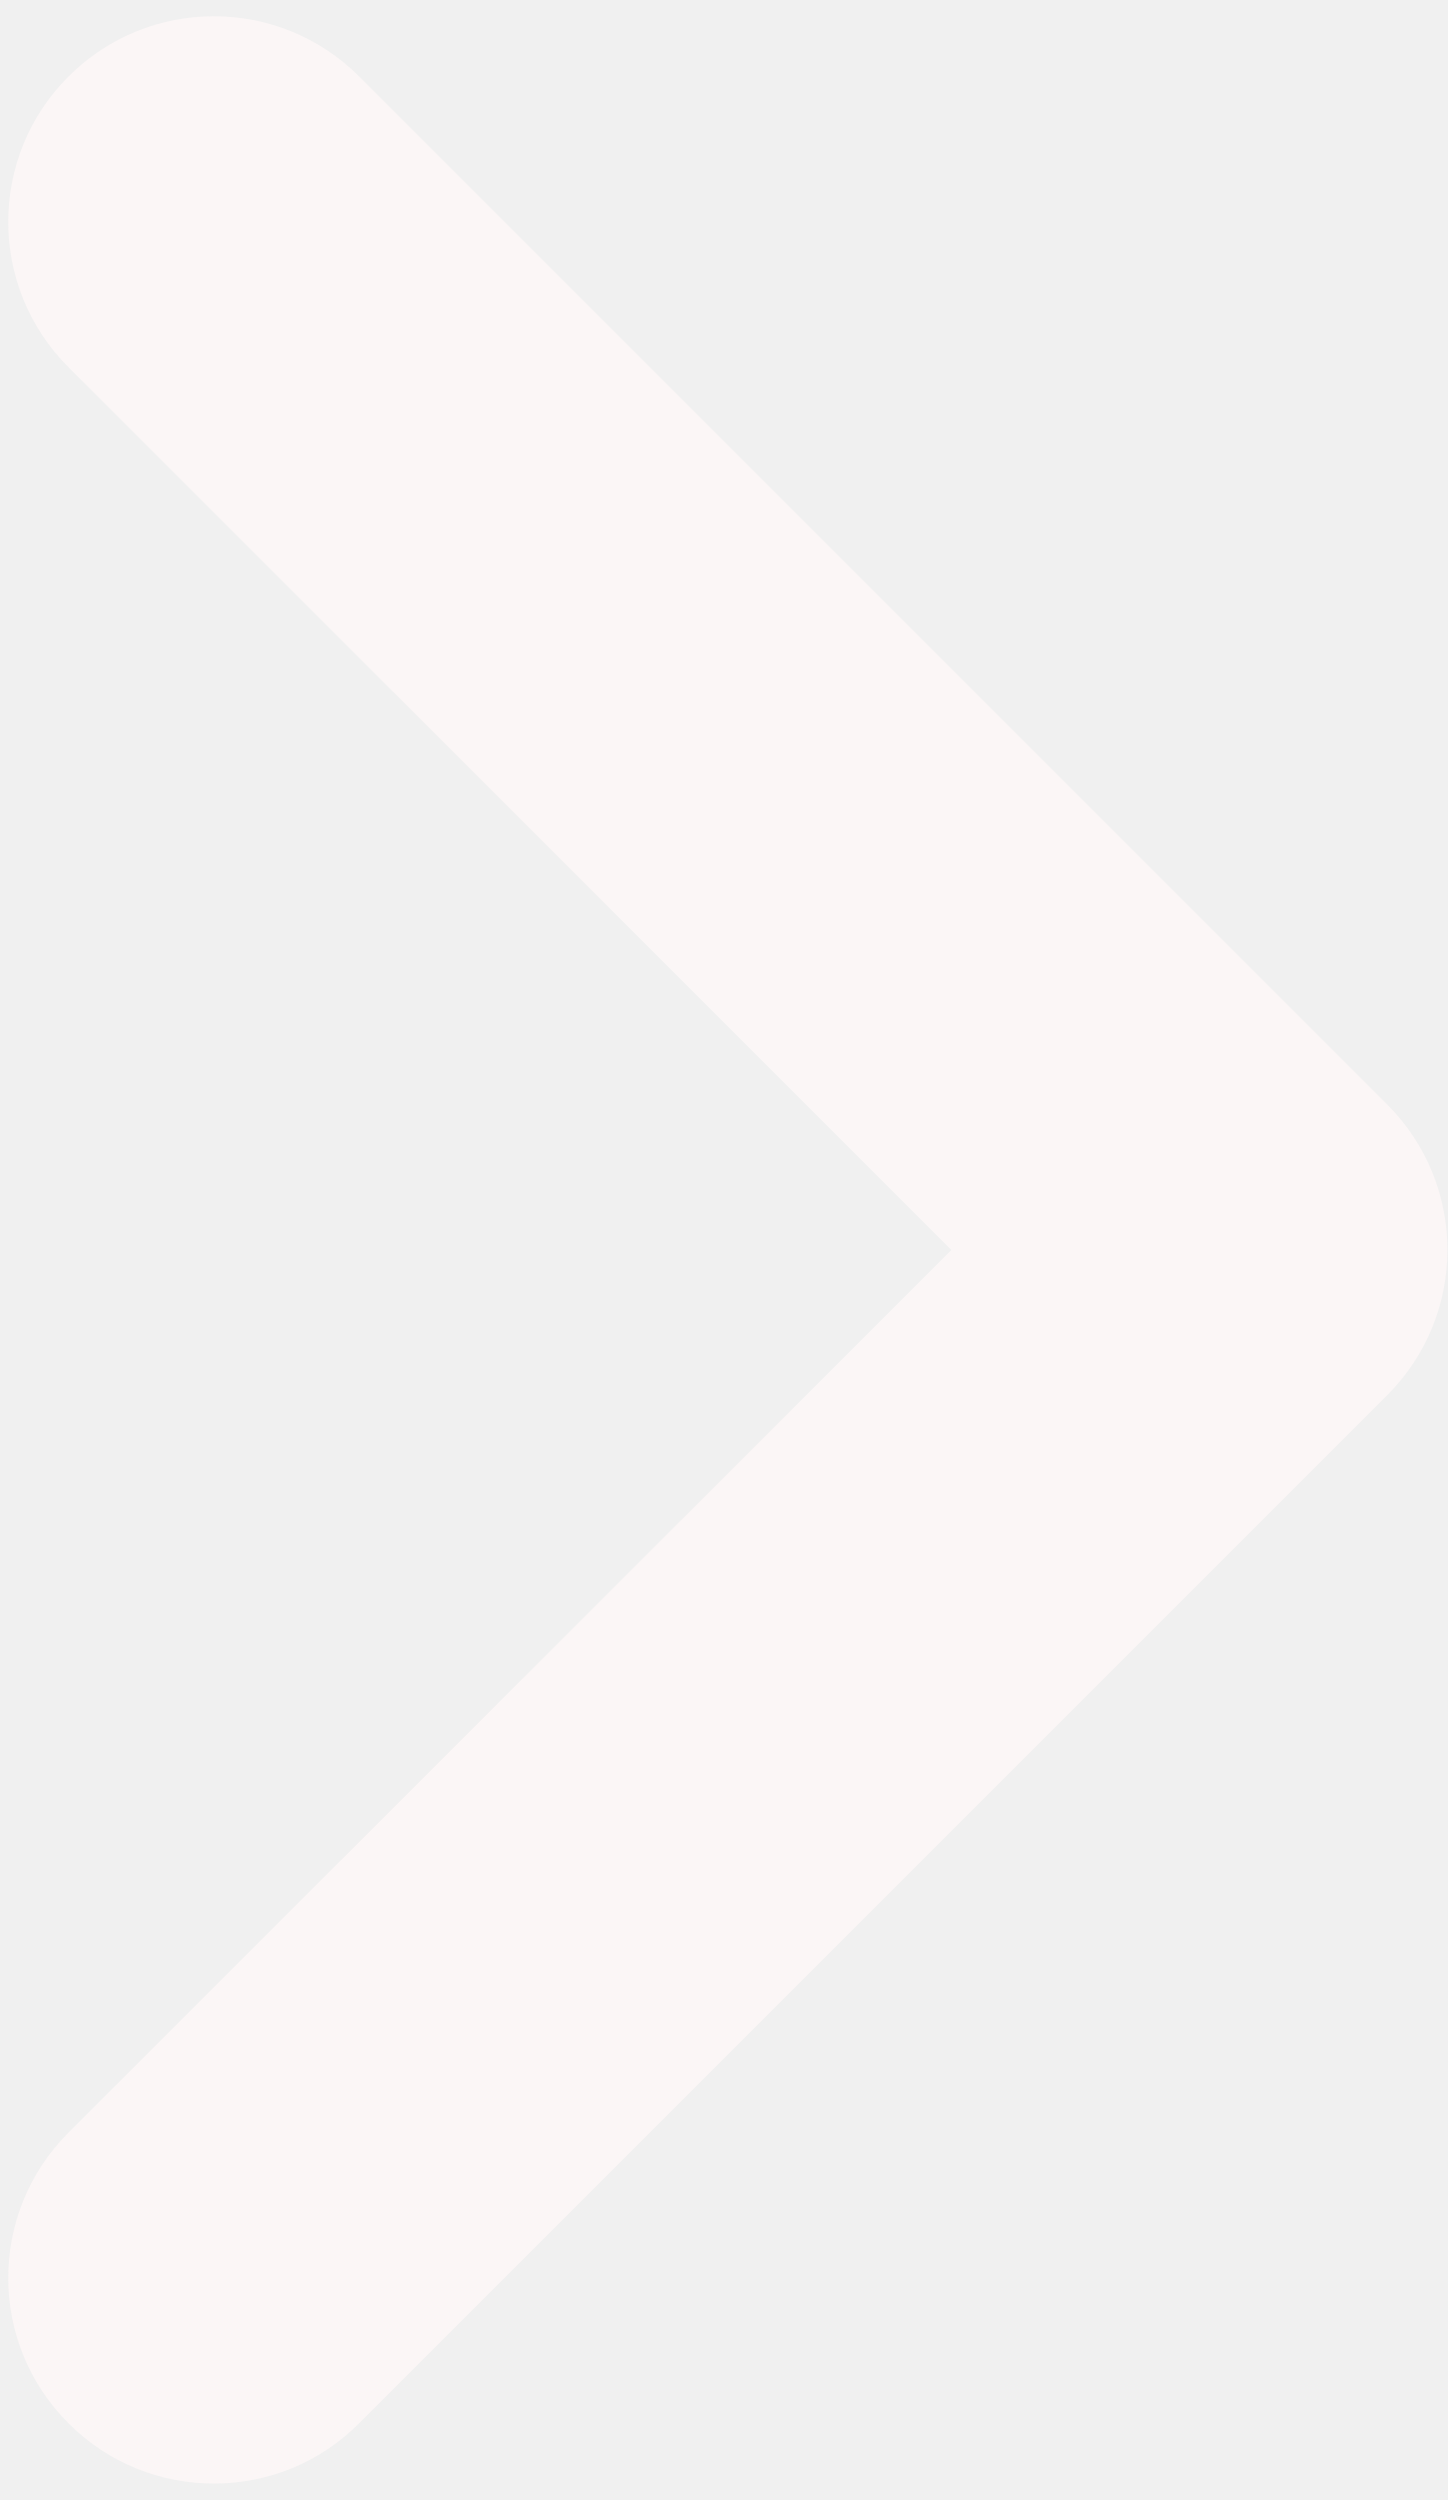
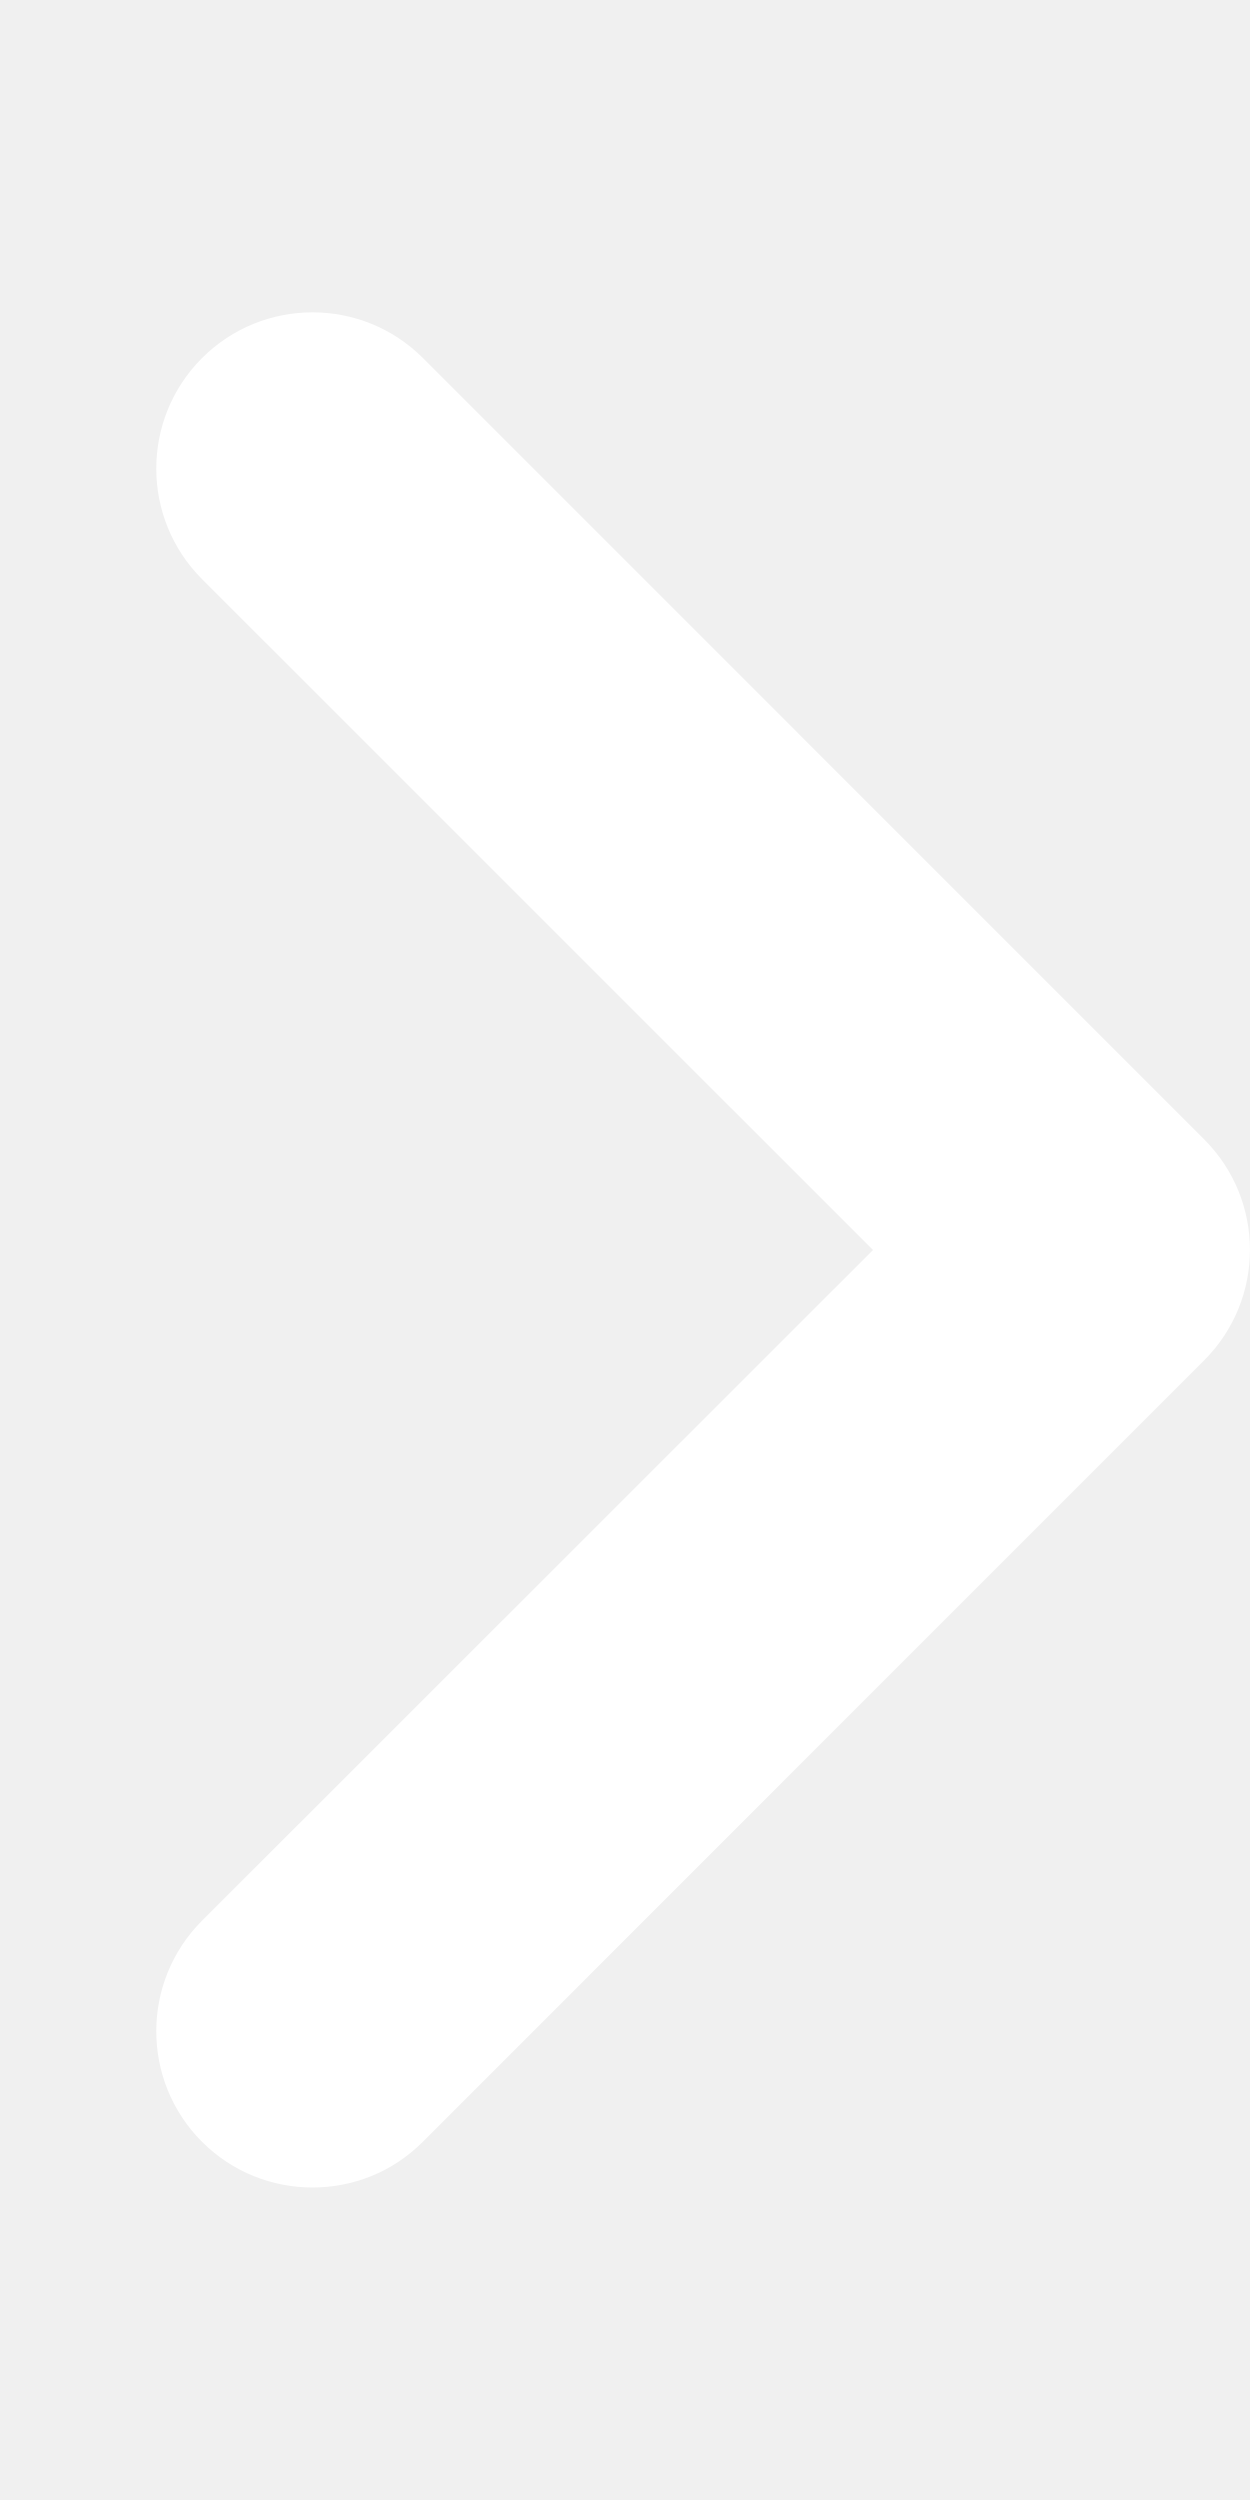
- <svg xmlns="http://www.w3.org/2000/svg" width="22" height="38" viewBox="0 0 22 38" fill="none">
-   <path d="M3.25 37.75C2.45 37.75 1.65 37.445 1.041 36.834C-0.18 35.614 -0.18 33.636 1.041 32.416L14.461 19L1.041 5.582C-0.18 4.361 -0.18 2.384 1.041 1.163C2.262 -0.058 4.239 -0.058 5.46 1.163L21.085 16.788C22.306 18.009 22.306 19.986 21.085 21.207L5.46 36.832C4.85 37.447 4.05 37.75 3.25 37.75Z" fill="#FBF6F6" />
+ <svg xmlns="http://www.w3.org/2000/svg" width="12" height="24" viewBox="0 0 12 24" fill="none">
+   <g clip-path="url(#clip0_246_185)">
+     <path d="M3 21C2.616 21 2.232 20.854 1.939 20.561C1.354 19.975 1.354 19.025 1.939 18.439L8.381 12L1.939 5.559C1.354 4.973 1.354 4.024 1.939 3.438C2.525 2.852 3.475 2.852 4.061 3.438L11.56 10.938C12.146 11.524 12.146 12.473 11.56 13.059L4.061 20.559C3.768 20.855 3.384 21 3 21Z" fill="white" />
+   </g>
+   <defs>
+     <clipPath id="clip0_246_185">
+       <rect width="12" height="24" fill="white" />
+     </clipPath>
+   </defs>
</svg>
